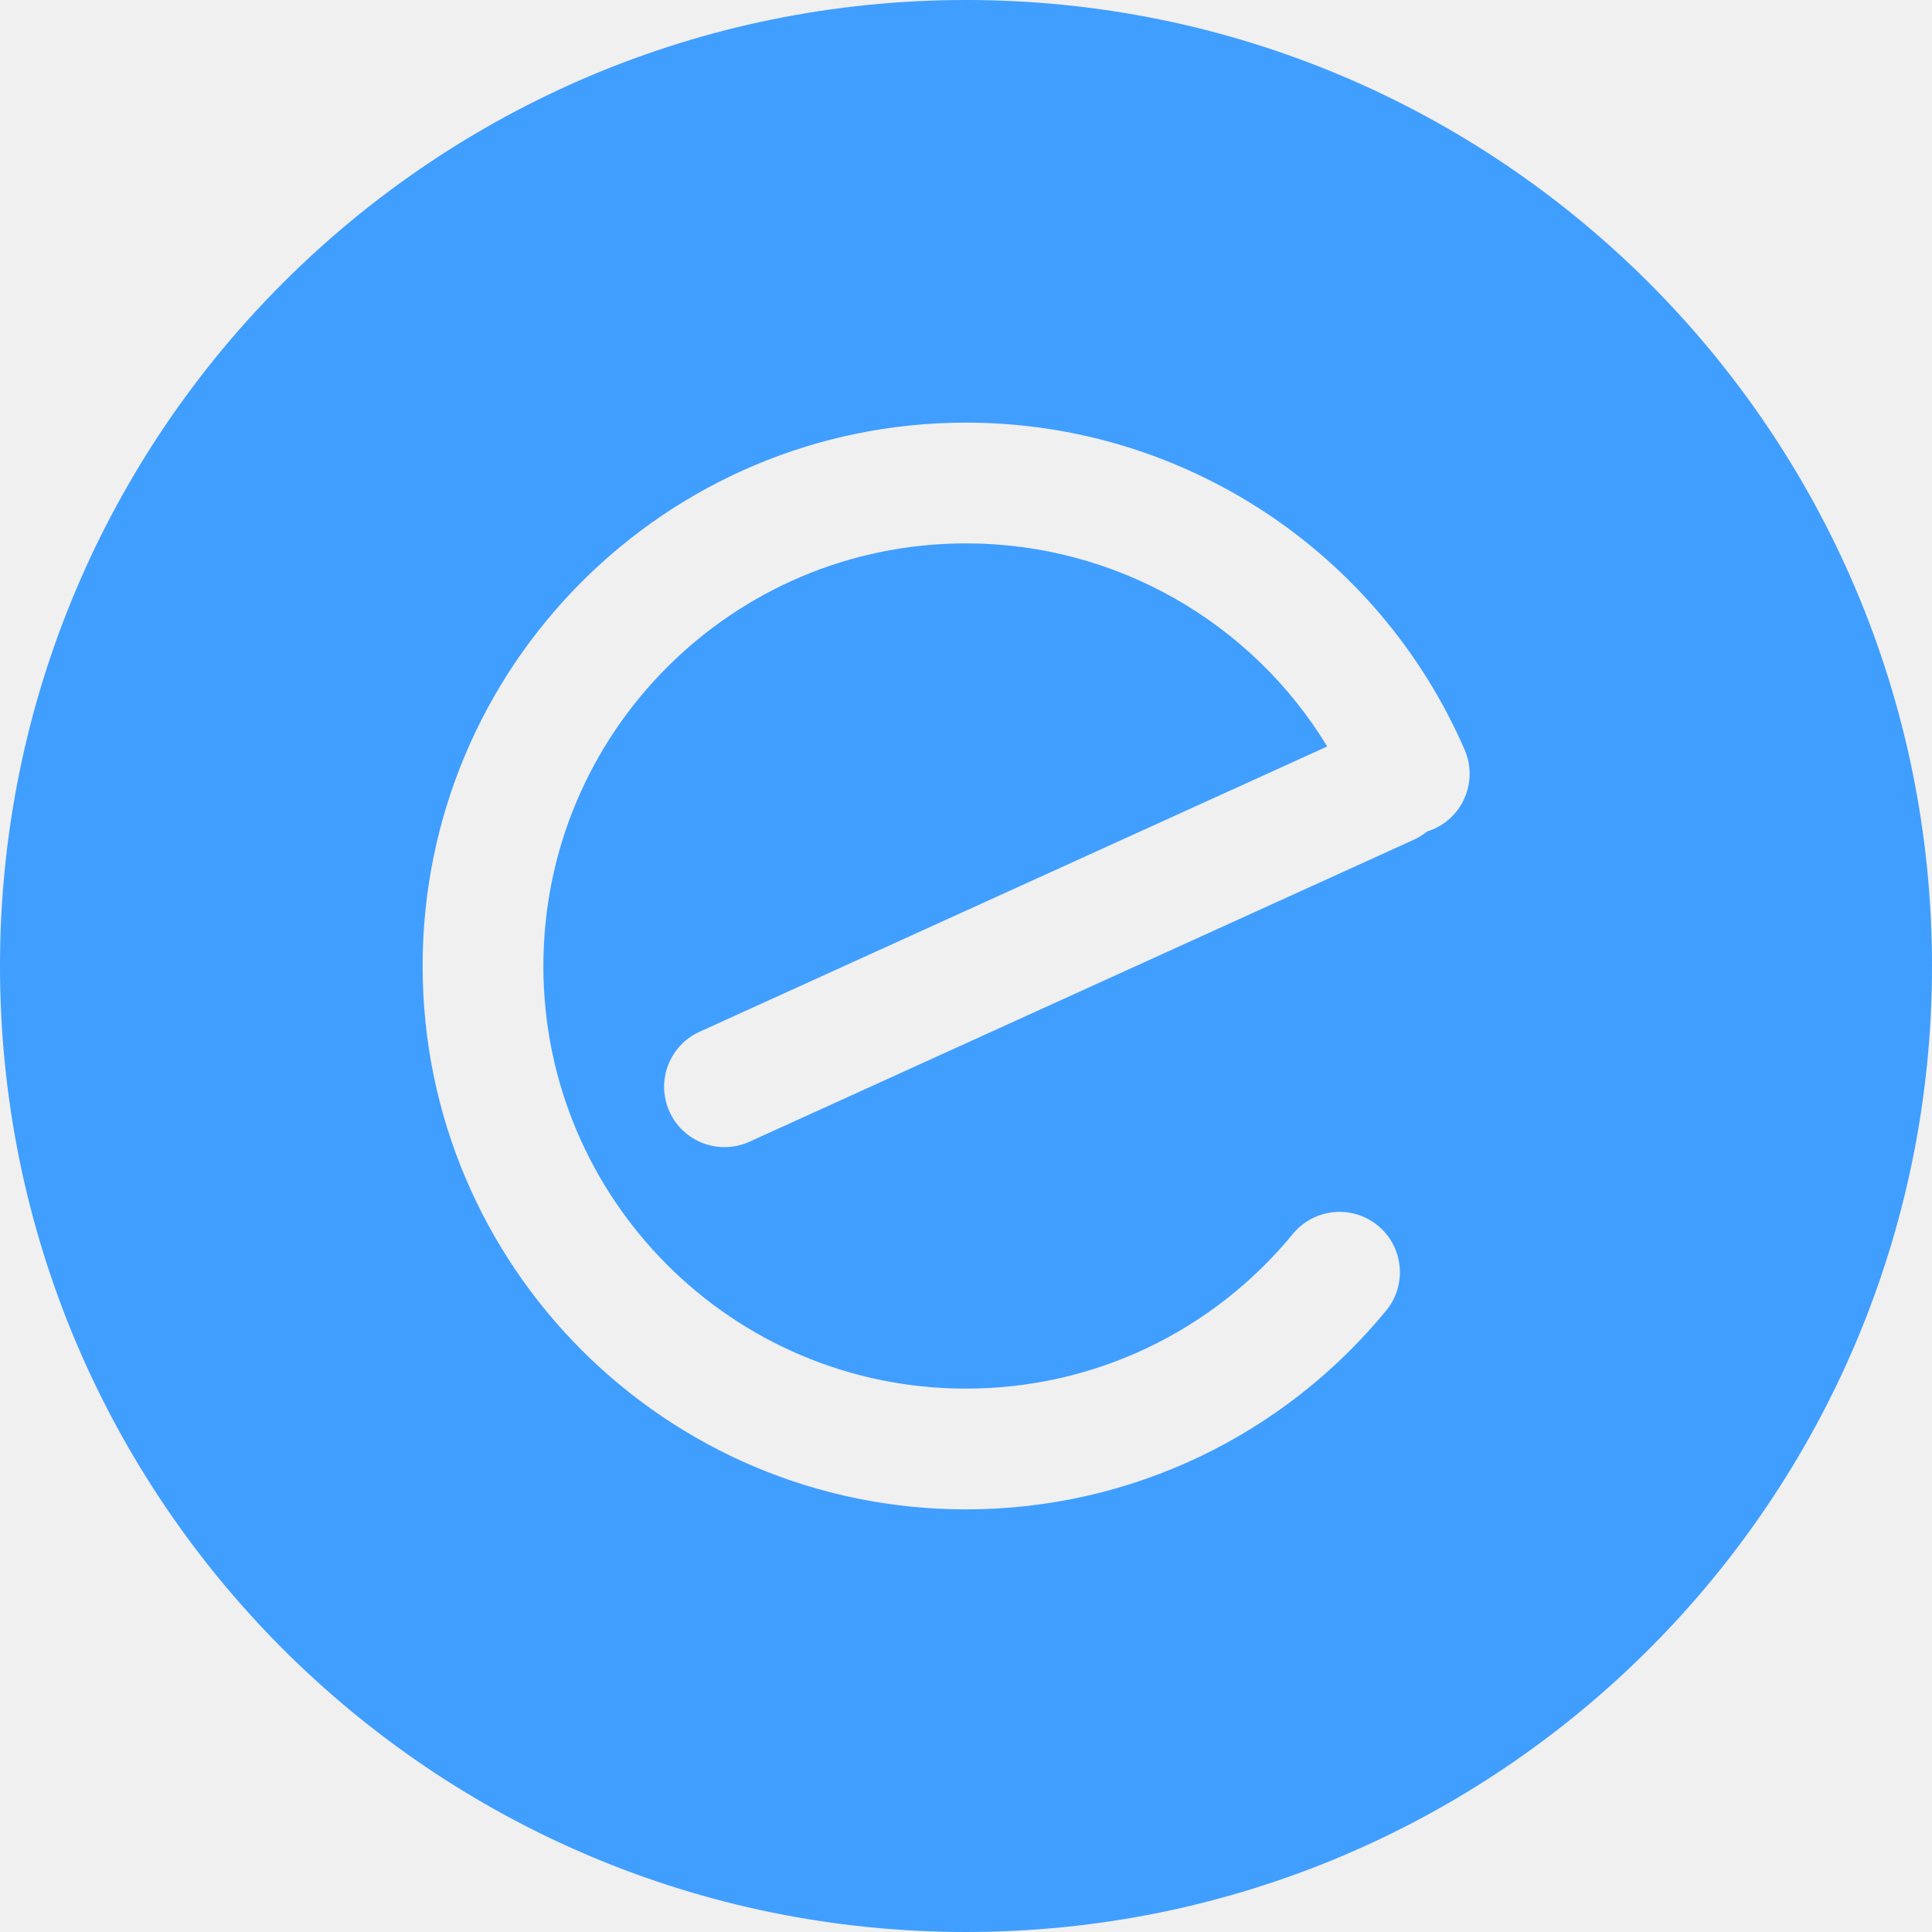
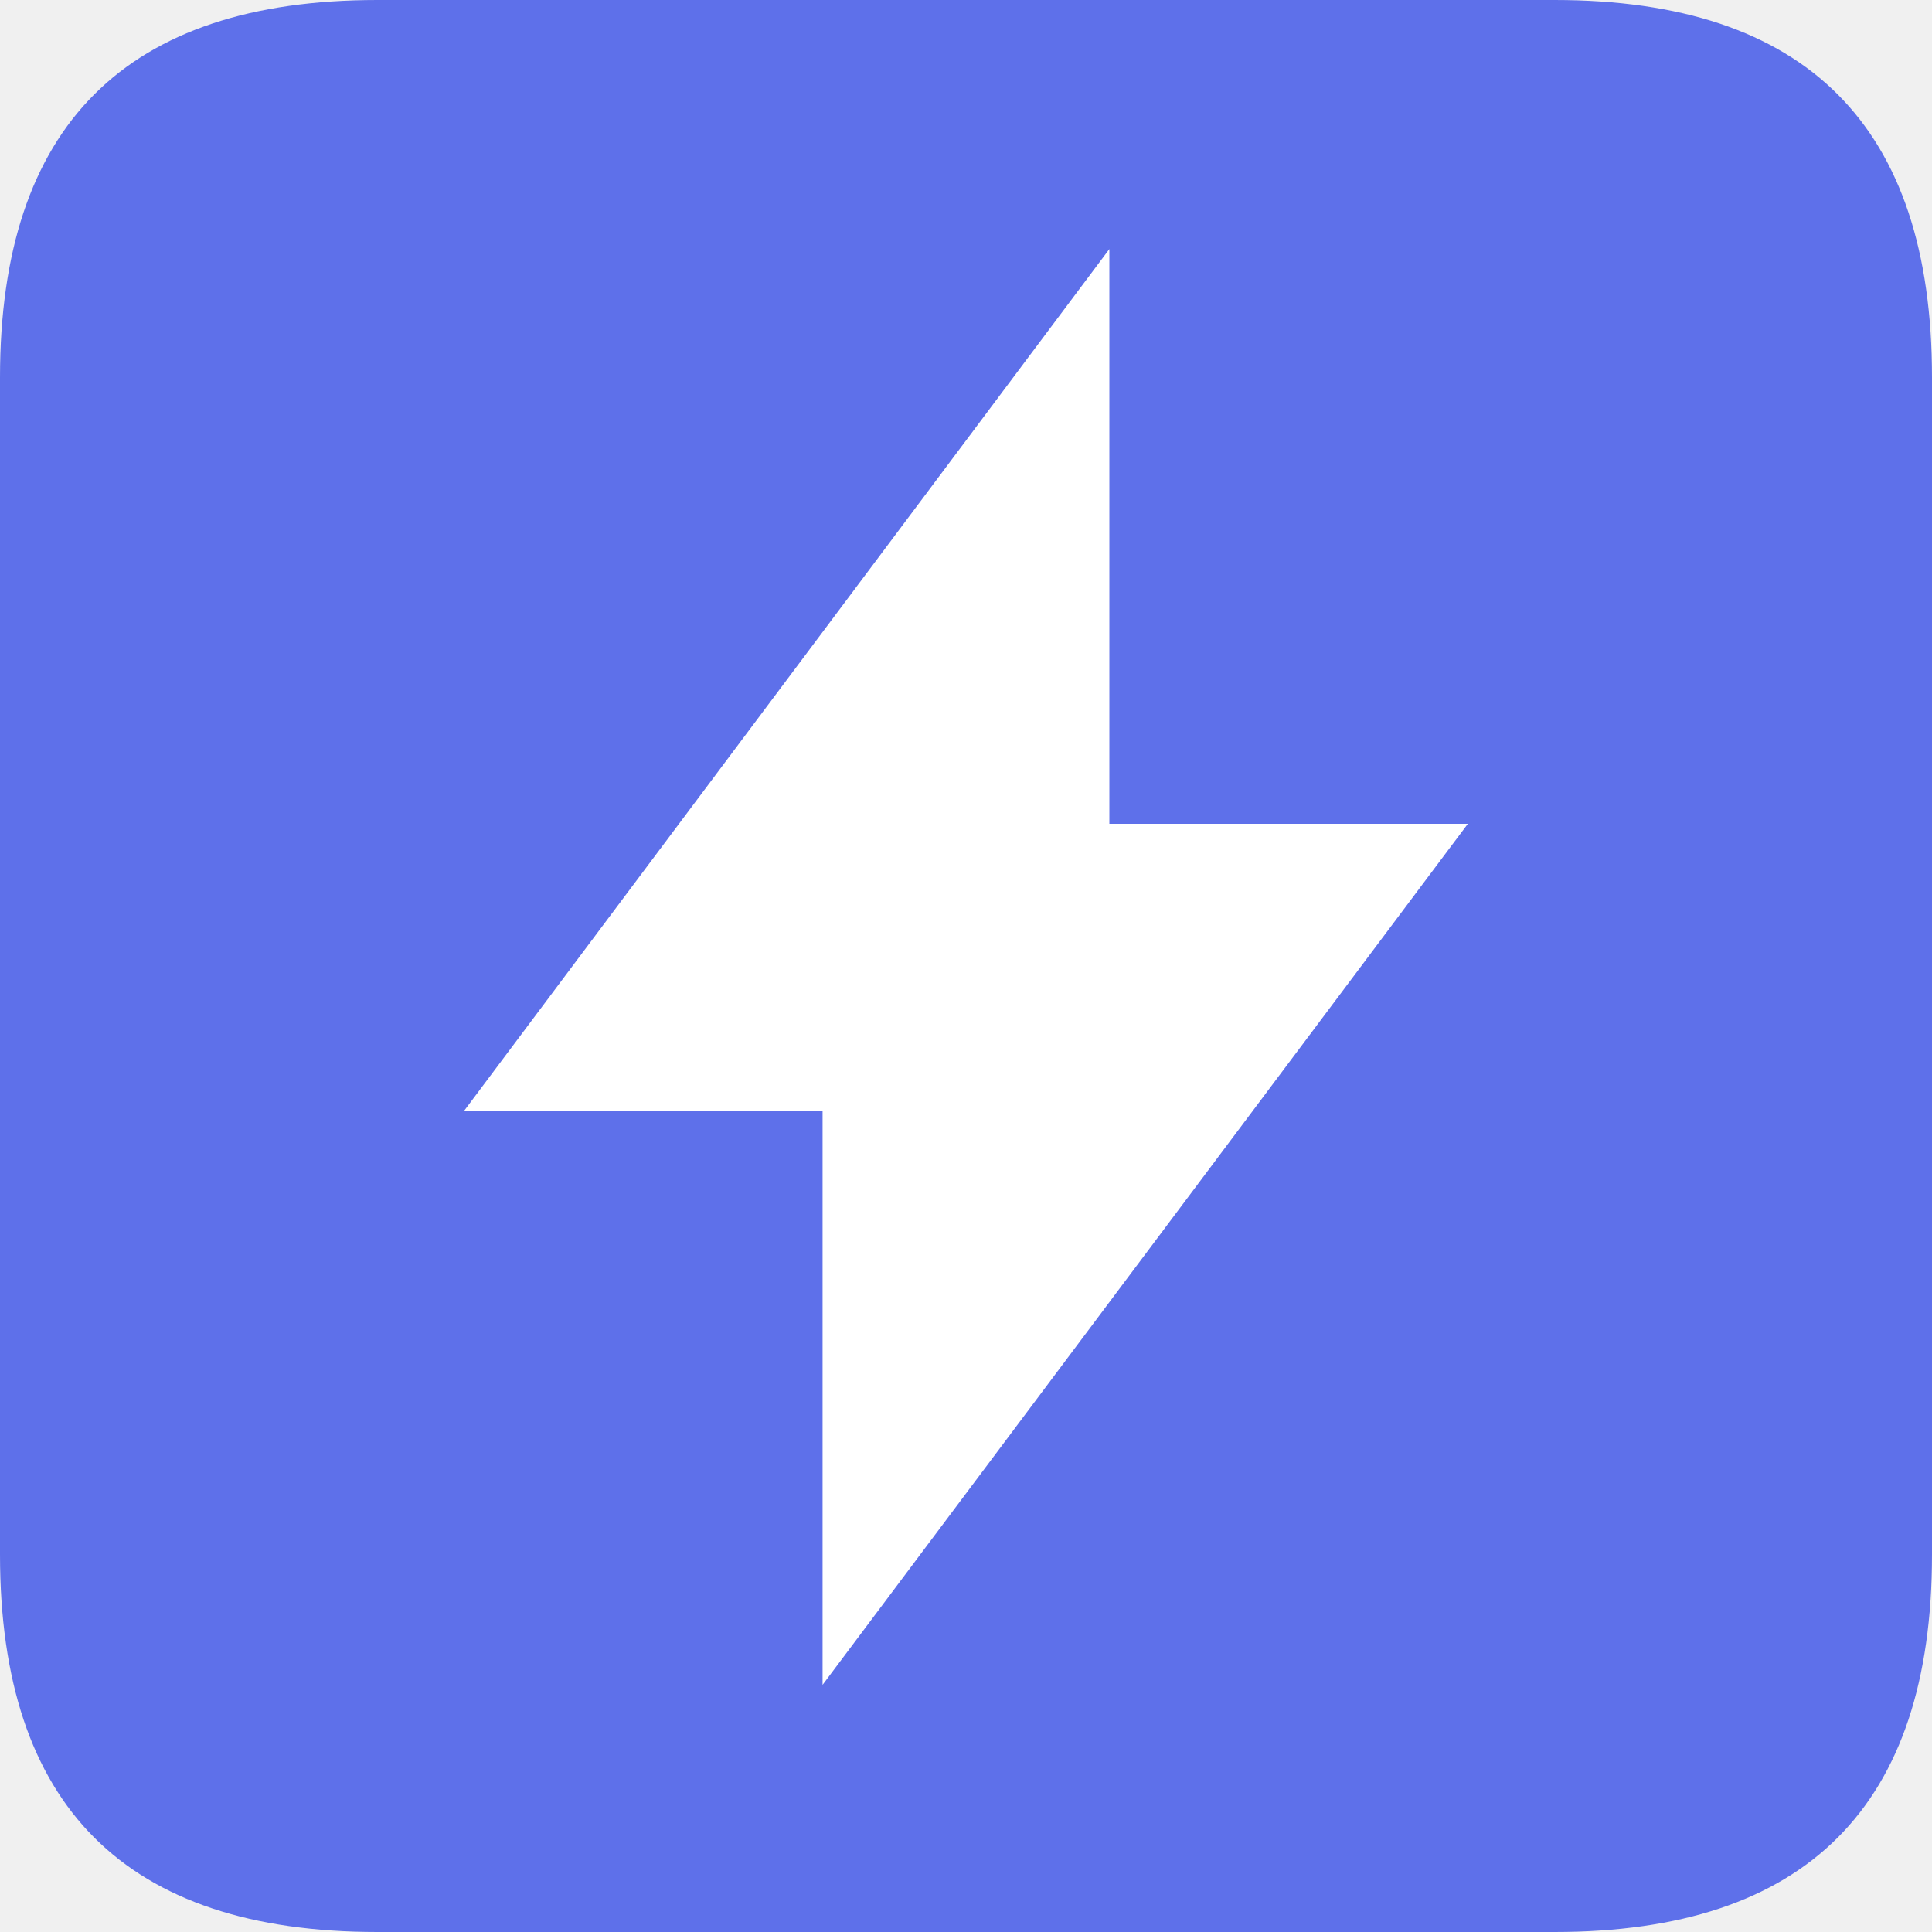
- <svg xmlns="http://www.w3.org/2000/svg" t="1714271329986" class="icon" viewBox="0 0 1024 1024" version="1.1" p-id="2101" width="256" height="256">
-   <path d="M703.467 395.637C663.473 329.877 591.582 288 512 288 388.288 288 288 388.288 288 512 288 635.712 388.288 736 512 736 579.983 736 642.919 705.57 685.24 654.012 696.453 640.351 716.617 638.367 730.277 649.58 743.938 660.793 745.922 680.957 734.709 694.618 680.357 760.832 599.35 800 512 800 352.942 800 224 671.058 224 512 224 352.942 352.942 224 512 224 627.805 224 730.956 292.992 776.285 397.393 783.324 413.604 775.888 432.451 759.677 439.49 758.568 439.972 757.446 440.385 756.317 440.733 754.208 442.463 751.842 443.95 749.242 445.132L397.242 605.132C381.153 612.445 362.181 605.331 354.868 589.242 347.555 573.153 354.669 554.181 370.758 546.868L703.467 395.637 703.467 395.637 703.467 395.637ZM512 1024C794.77 1024 1024 794.77 1024 512 1024 229.23 794.77 0 512 0 229.23 0 0 229.23 0 512 0 794.77 229.23 1024 512 1024L512 1024 512 1024Z" fill="#409EFF" p-id="2102" />
+ <svg xmlns="http://www.w3.org/2000/svg" t="1753421528649" class="icon" viewBox="0 0 1024 1024" version="1.1" p-id="1101" width="256" height="256">
+   <path d="M0 0m200 0l624 0q200 0 200 200l0 624q0 200-200 200l-624 0q-200 0-200-200l0-624q0-200 200-200Z" fill="#5E70EA" p-id="1102" />
+   <path d="M587.987 436.595V132L246 588.73h189.983V893L778 436.625H587.987z" fill="#FFFFFF" p-id="1103" />
</svg>
